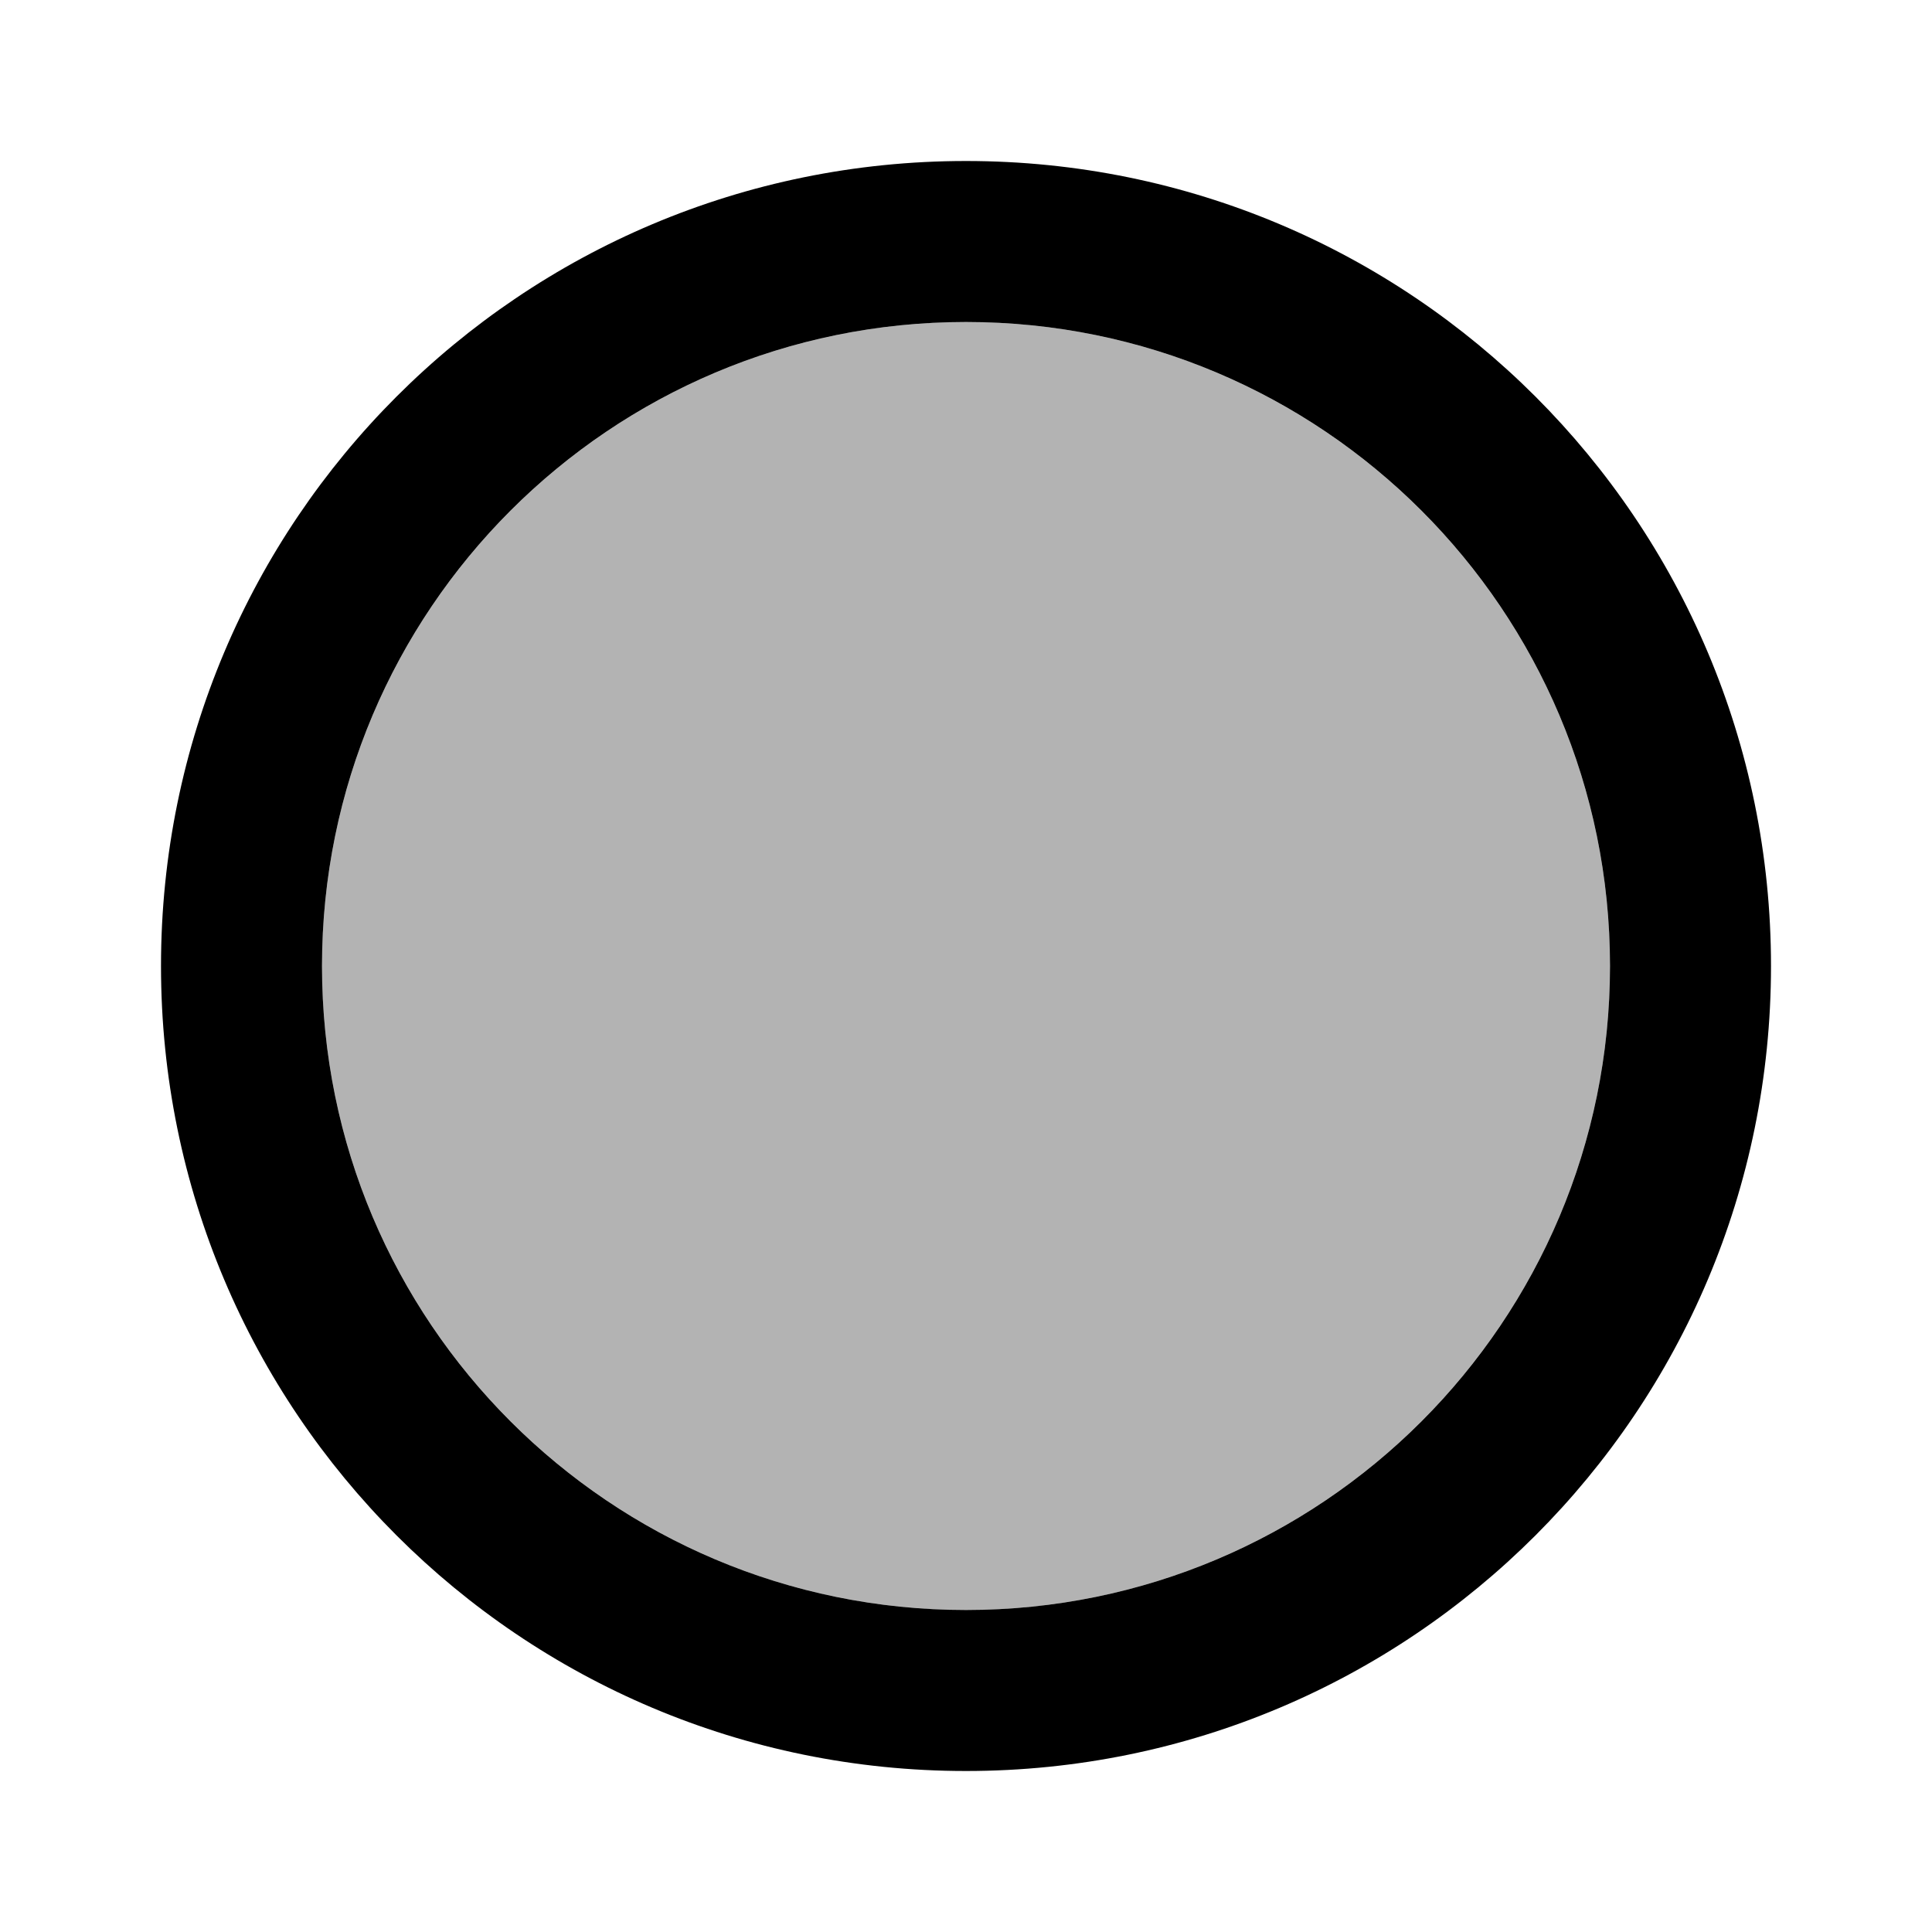
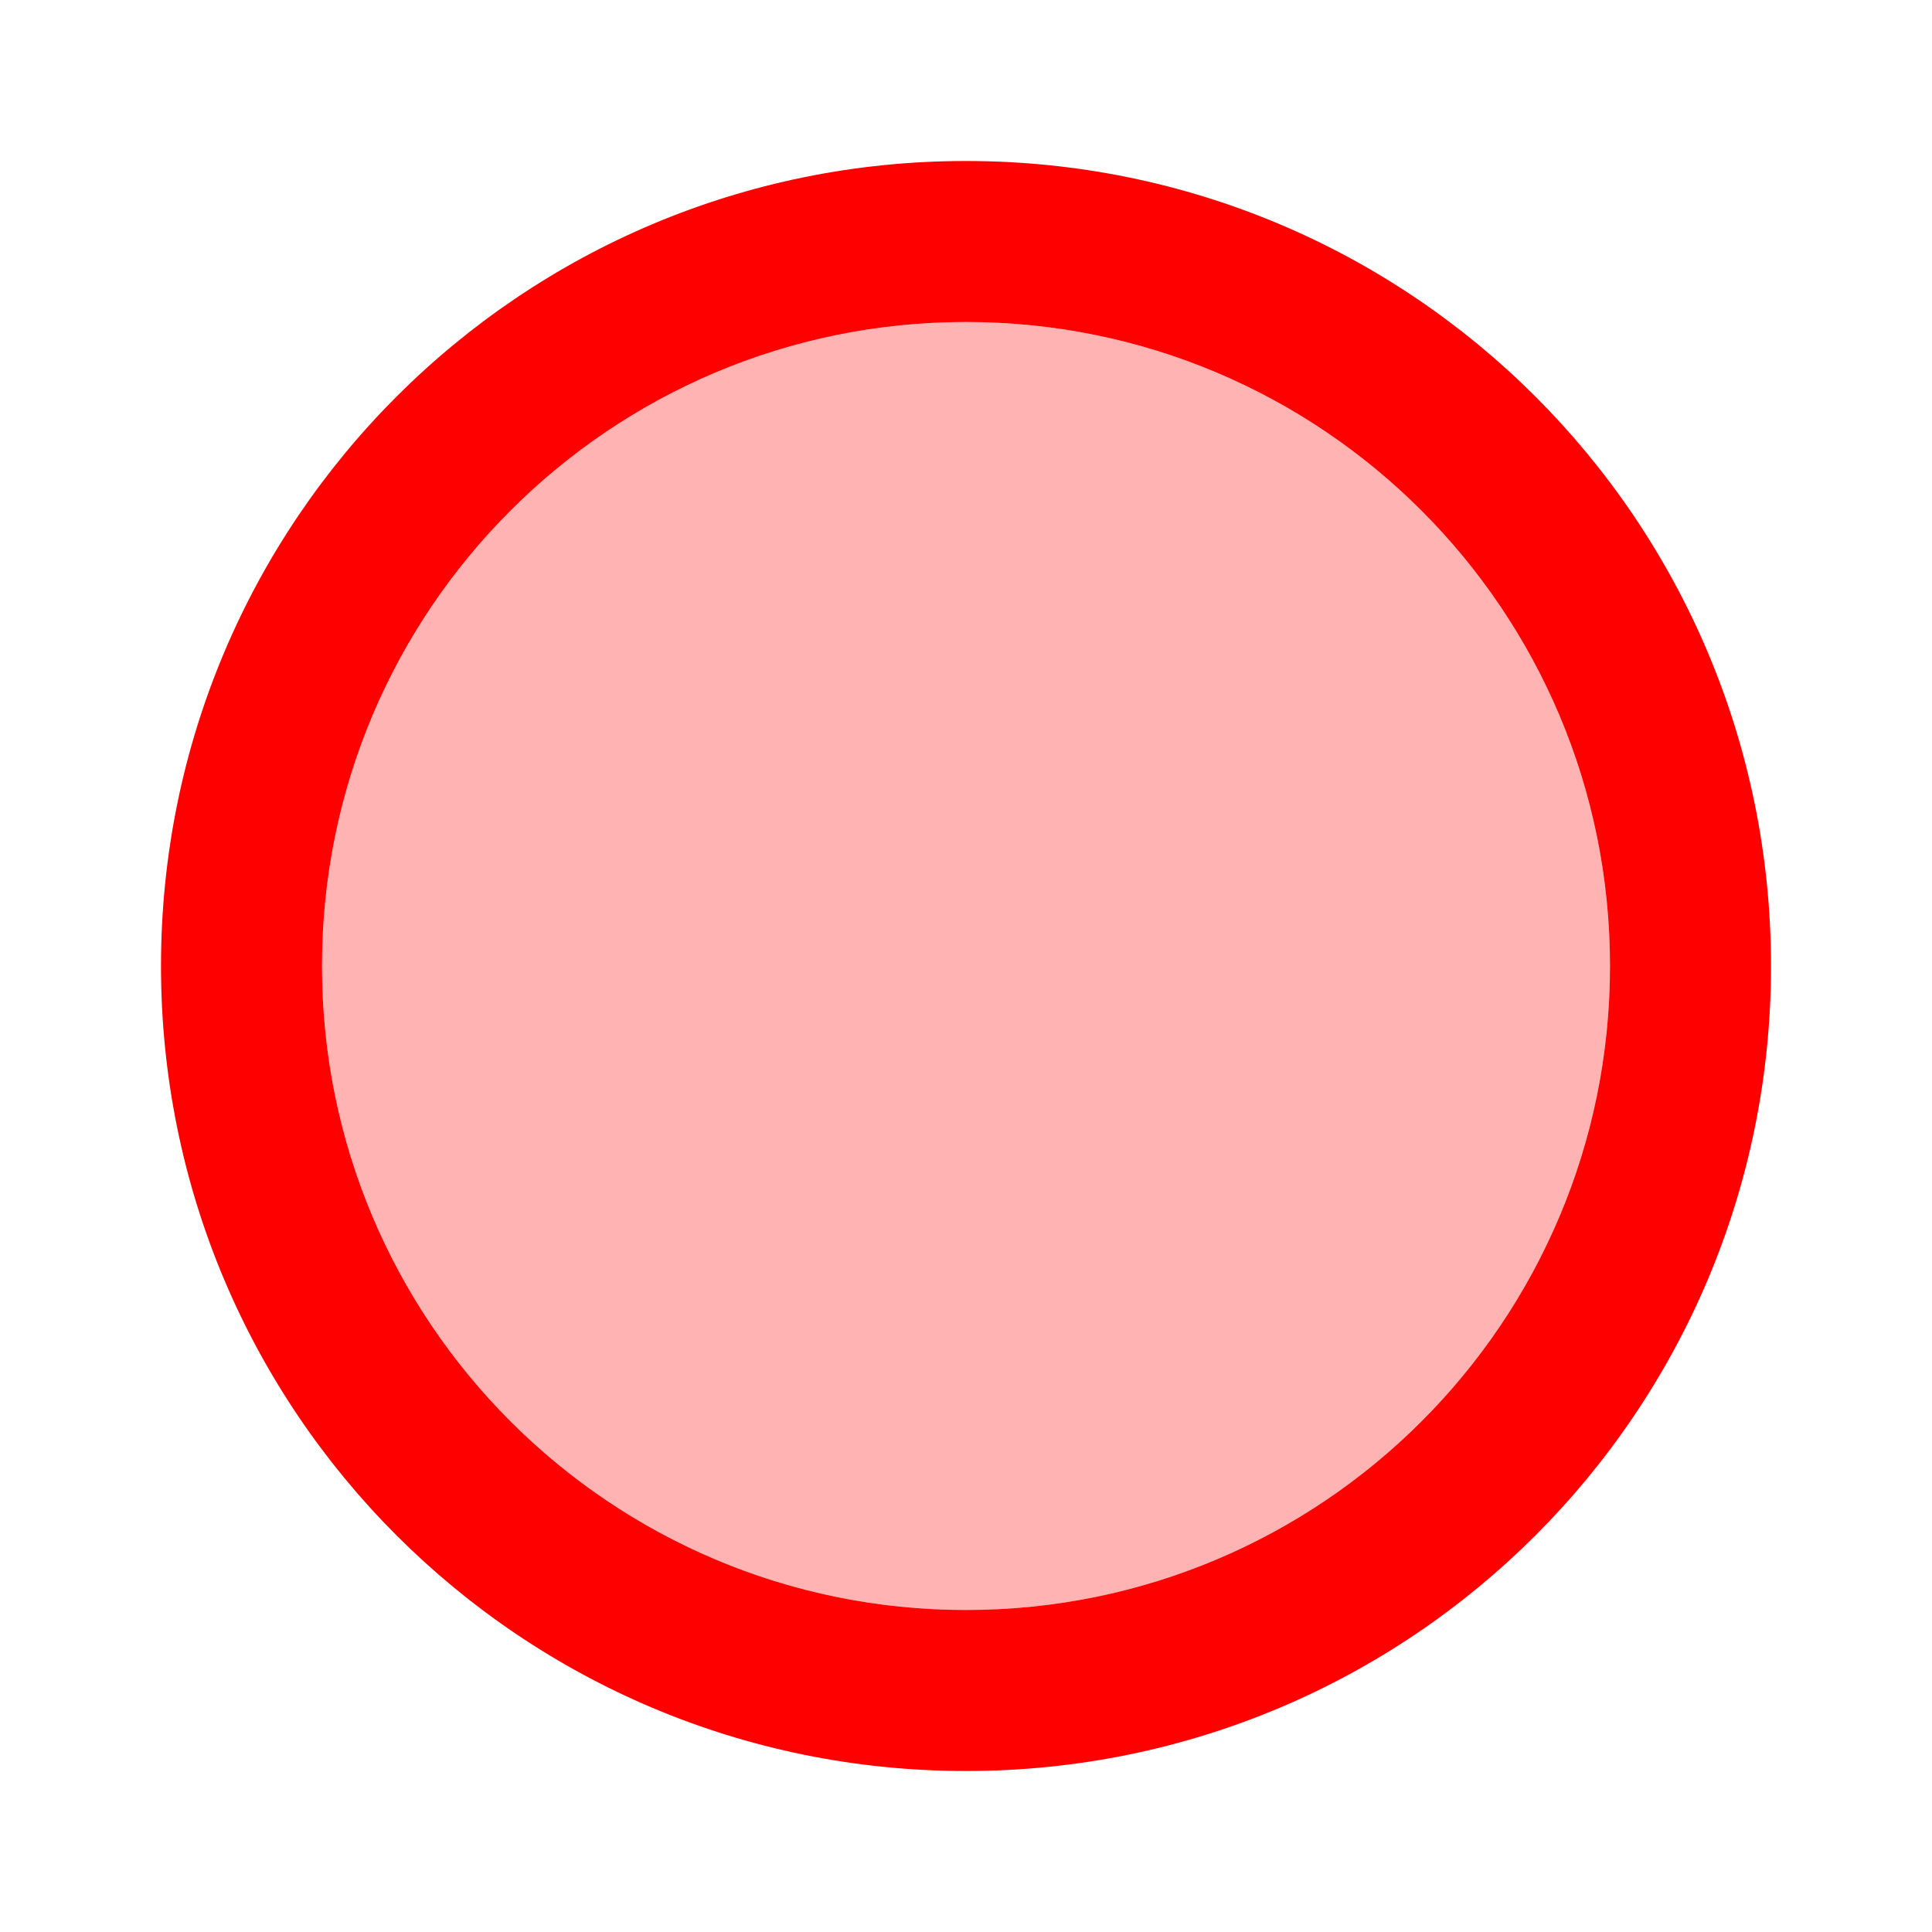
<svg xmlns="http://www.w3.org/2000/svg" width="1em" height="1em" viewBox="0 0 24 24">
-   <circle cx="12" cy="12" r="8" fill="currentColor" opacity="0.3" />
-   <path fill="currentColor" d="M12 2C6.47 2 2 6.47 2 12s4.47 10 10 10s10-4.47 10-10S17.53 2 12 2m0 18c-4.42 0-8-3.58-8-8s3.58-8 8-8s8 3.58 8 8s-3.58 8-8 8" />
+   <circle fill="#f00" cx="12" cy="12" r="8" opacity="0.3" />
+   <path fill="#f00" d="M12 2C6.47 2 2 6.47 2 12s4.47 10 10 10s10-4.47 10-10S17.53 2 12 2m0 18c-4.42 0-8-3.58-8-8s3.58-8 8-8s8 3.58 8 8s-3.58 8-8 8" />
</svg>
